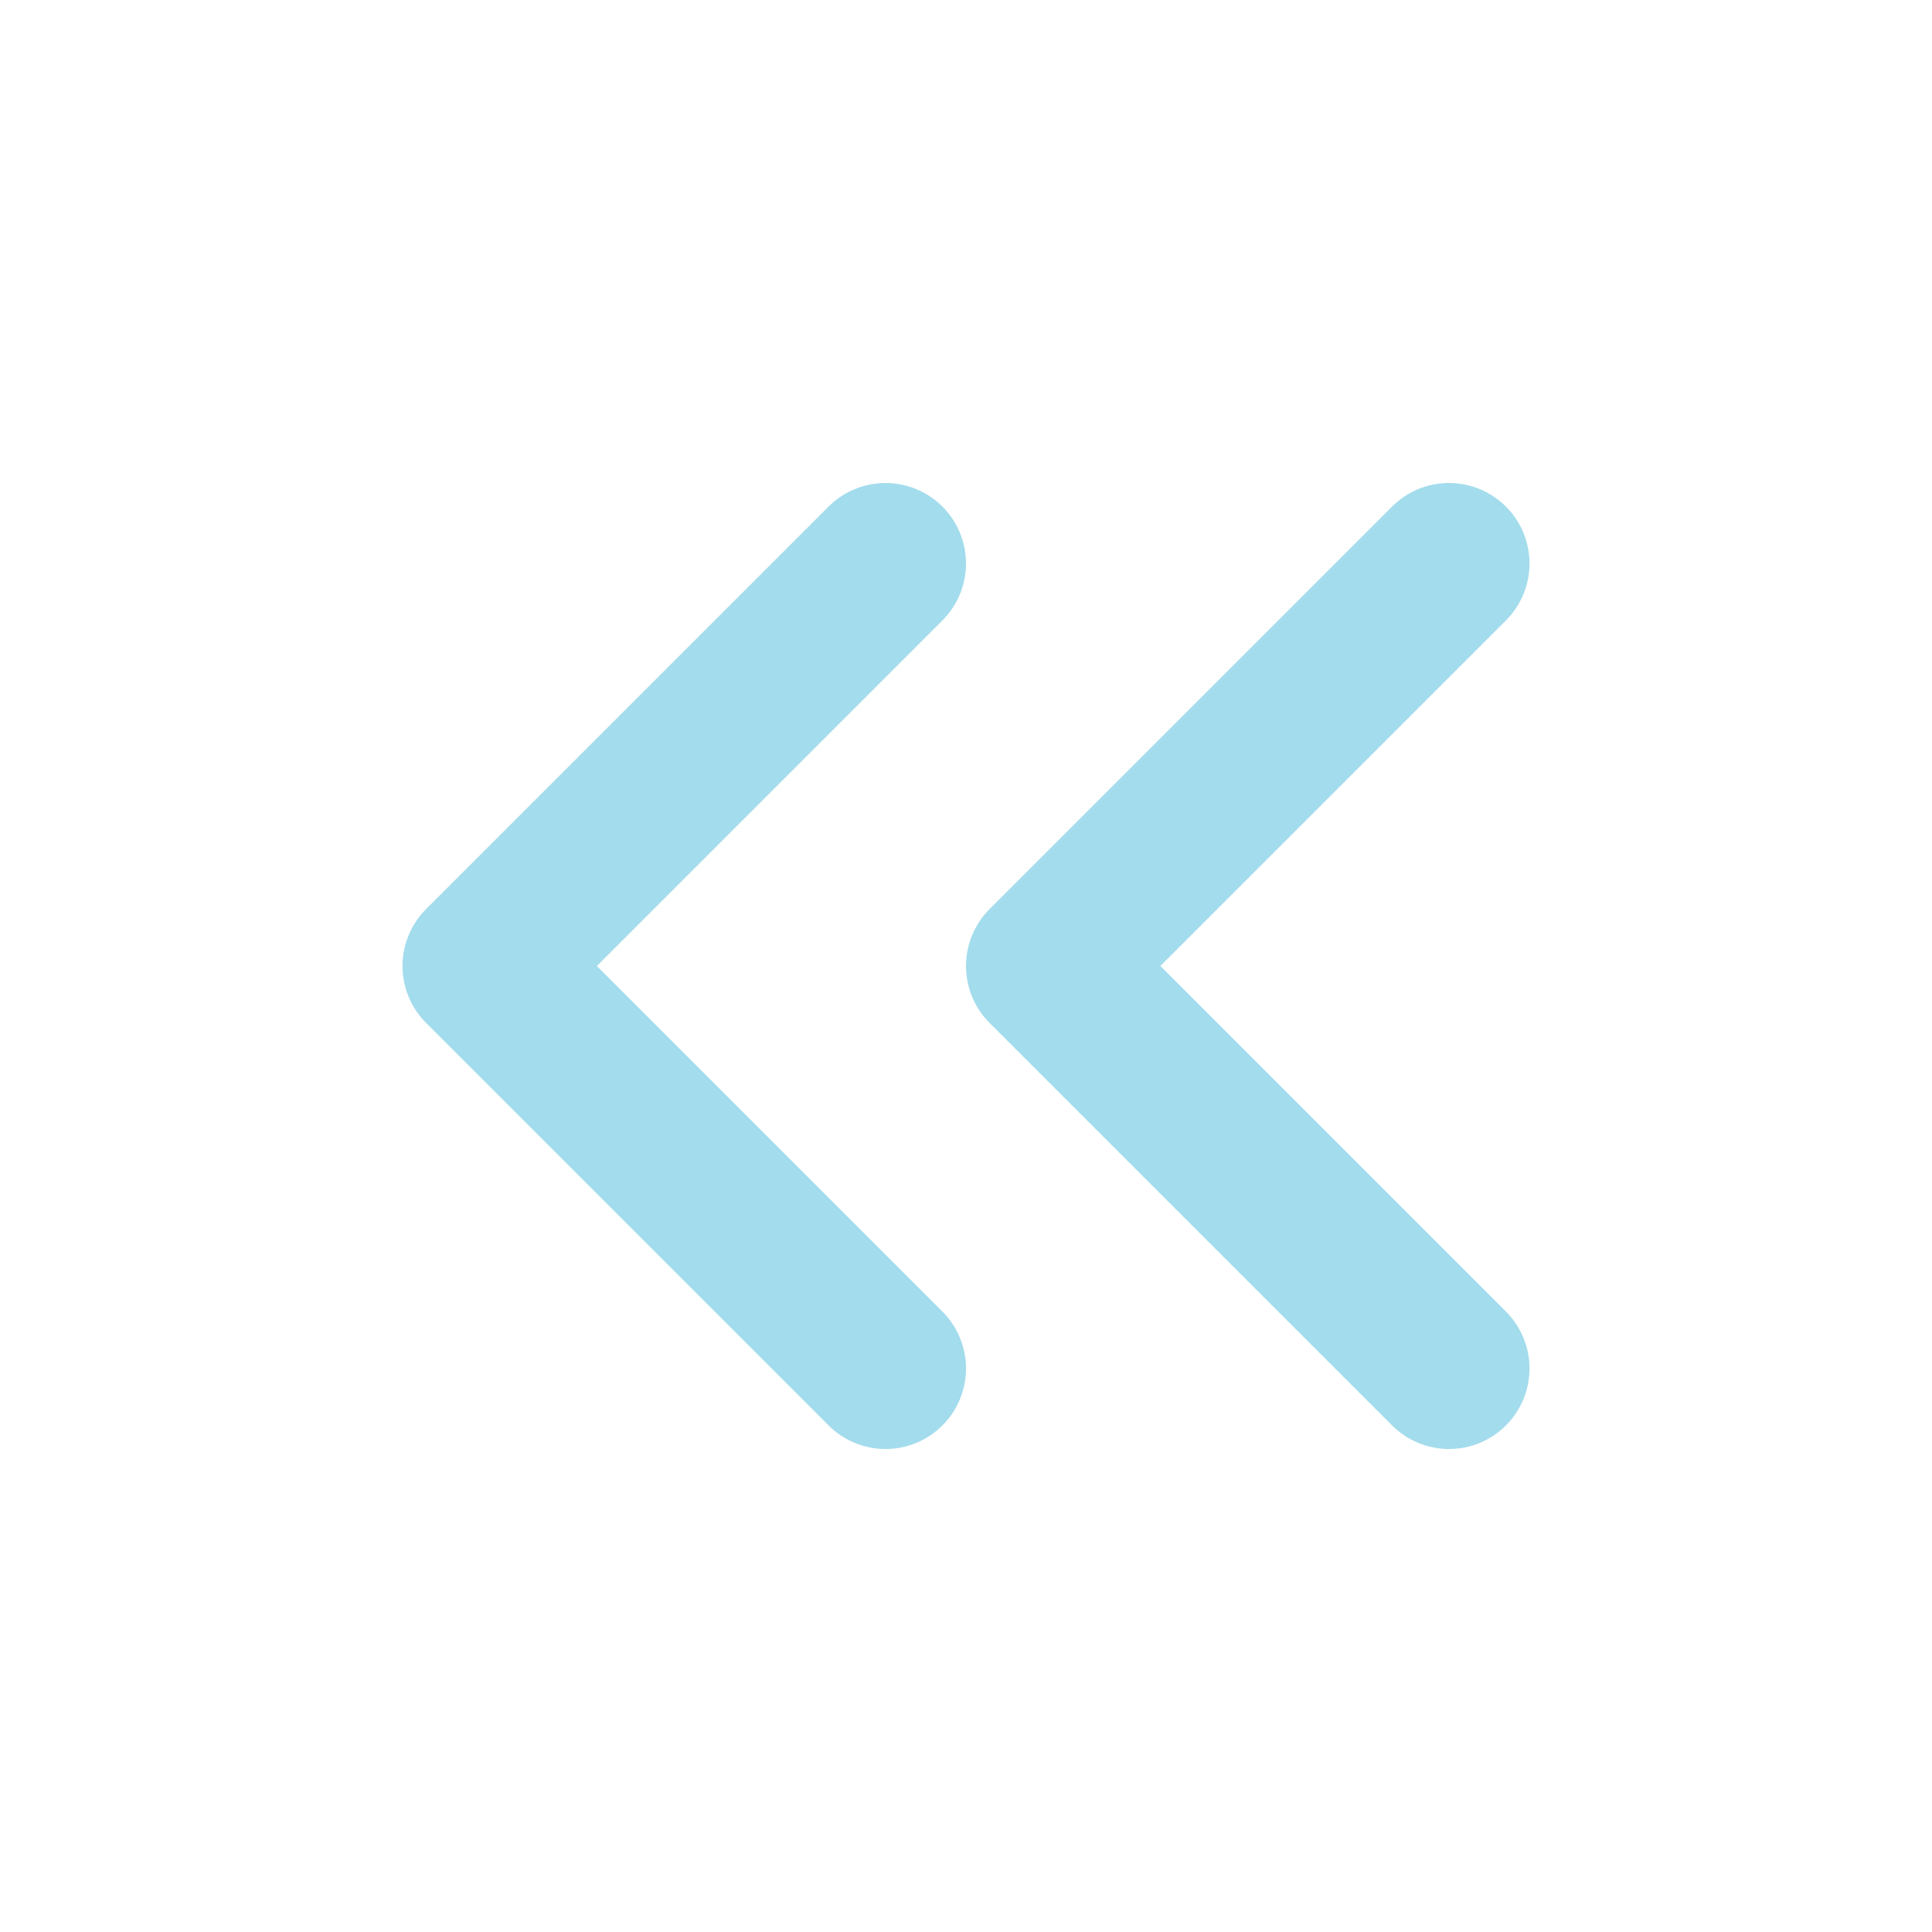
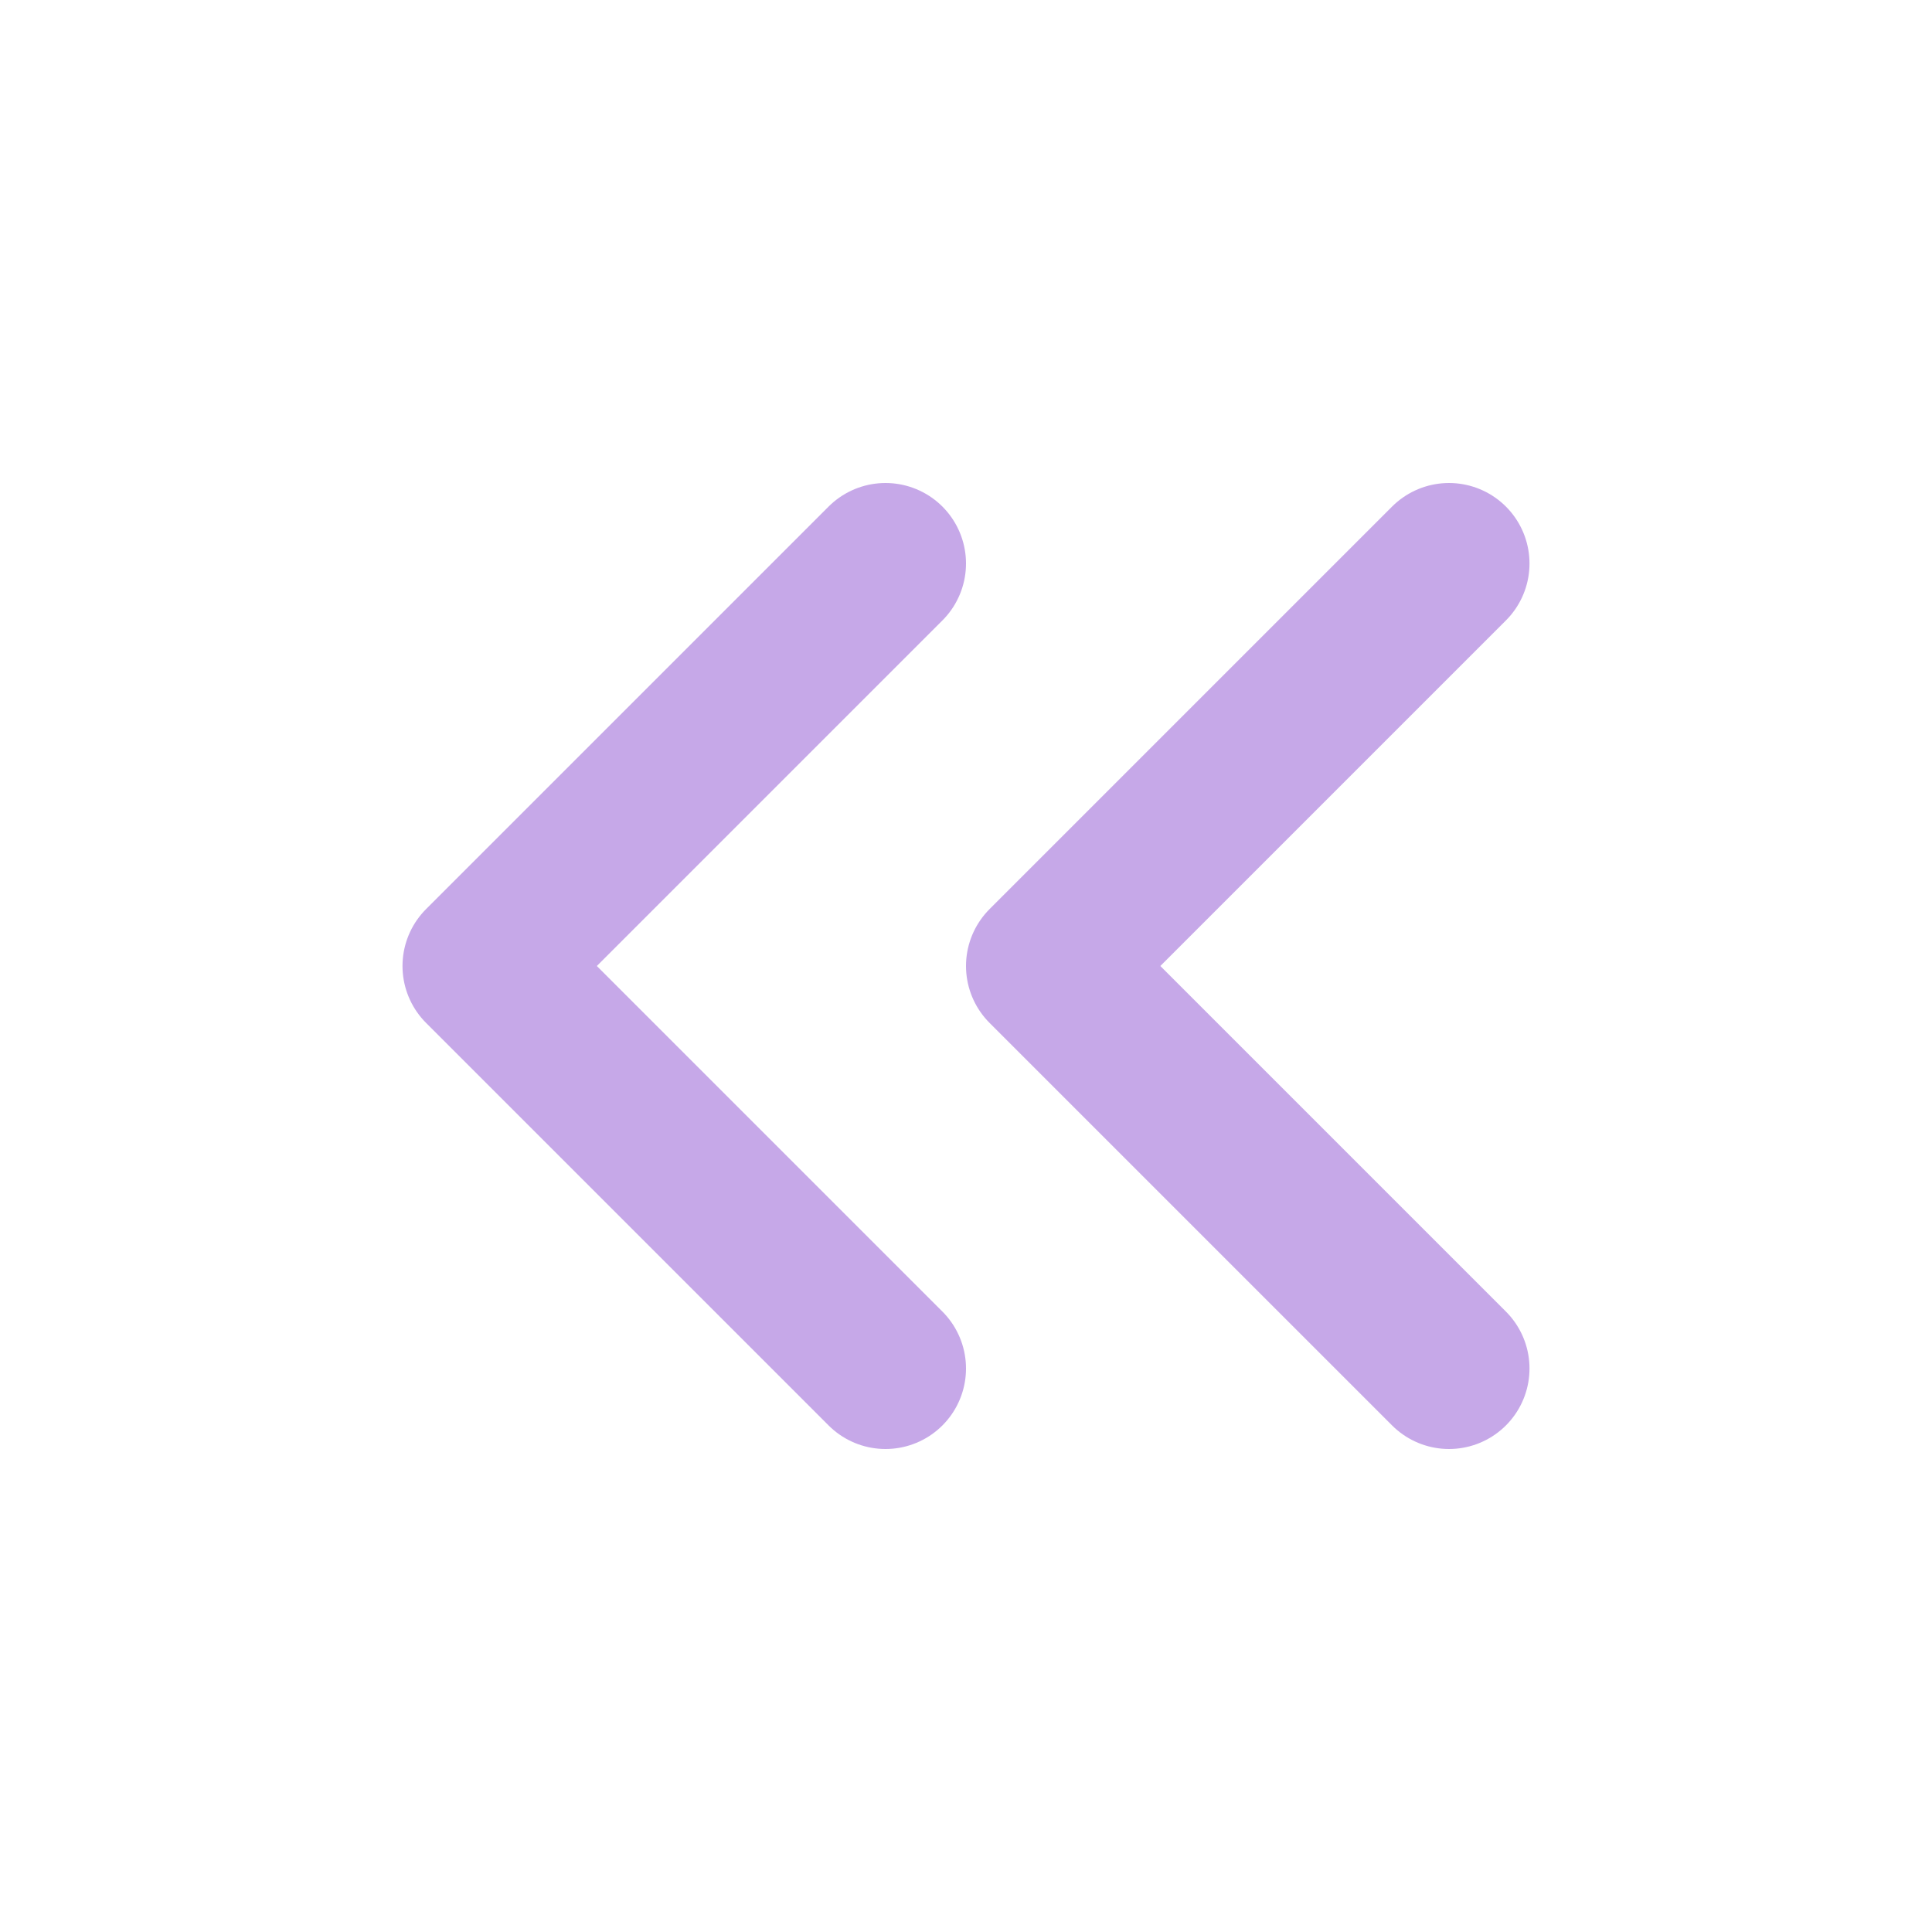
- <svg xmlns="http://www.w3.org/2000/svg" viewBox="0 0 24 24" fill="none" stroke="#a3dcec" stroke-width="2" stroke-linecap="round" stroke-linejoin="round">
+ <svg xmlns="http://www.w3.org/2000/svg" viewBox="0 0 24 24" fill="none" stroke="#C6A8E8" stroke-width="2" stroke-linecap="round" stroke-linejoin="round">
  <path d="m11 17-5-5 5-5" />
  <path d="m18 17-5-5 5-5" />
</svg>
